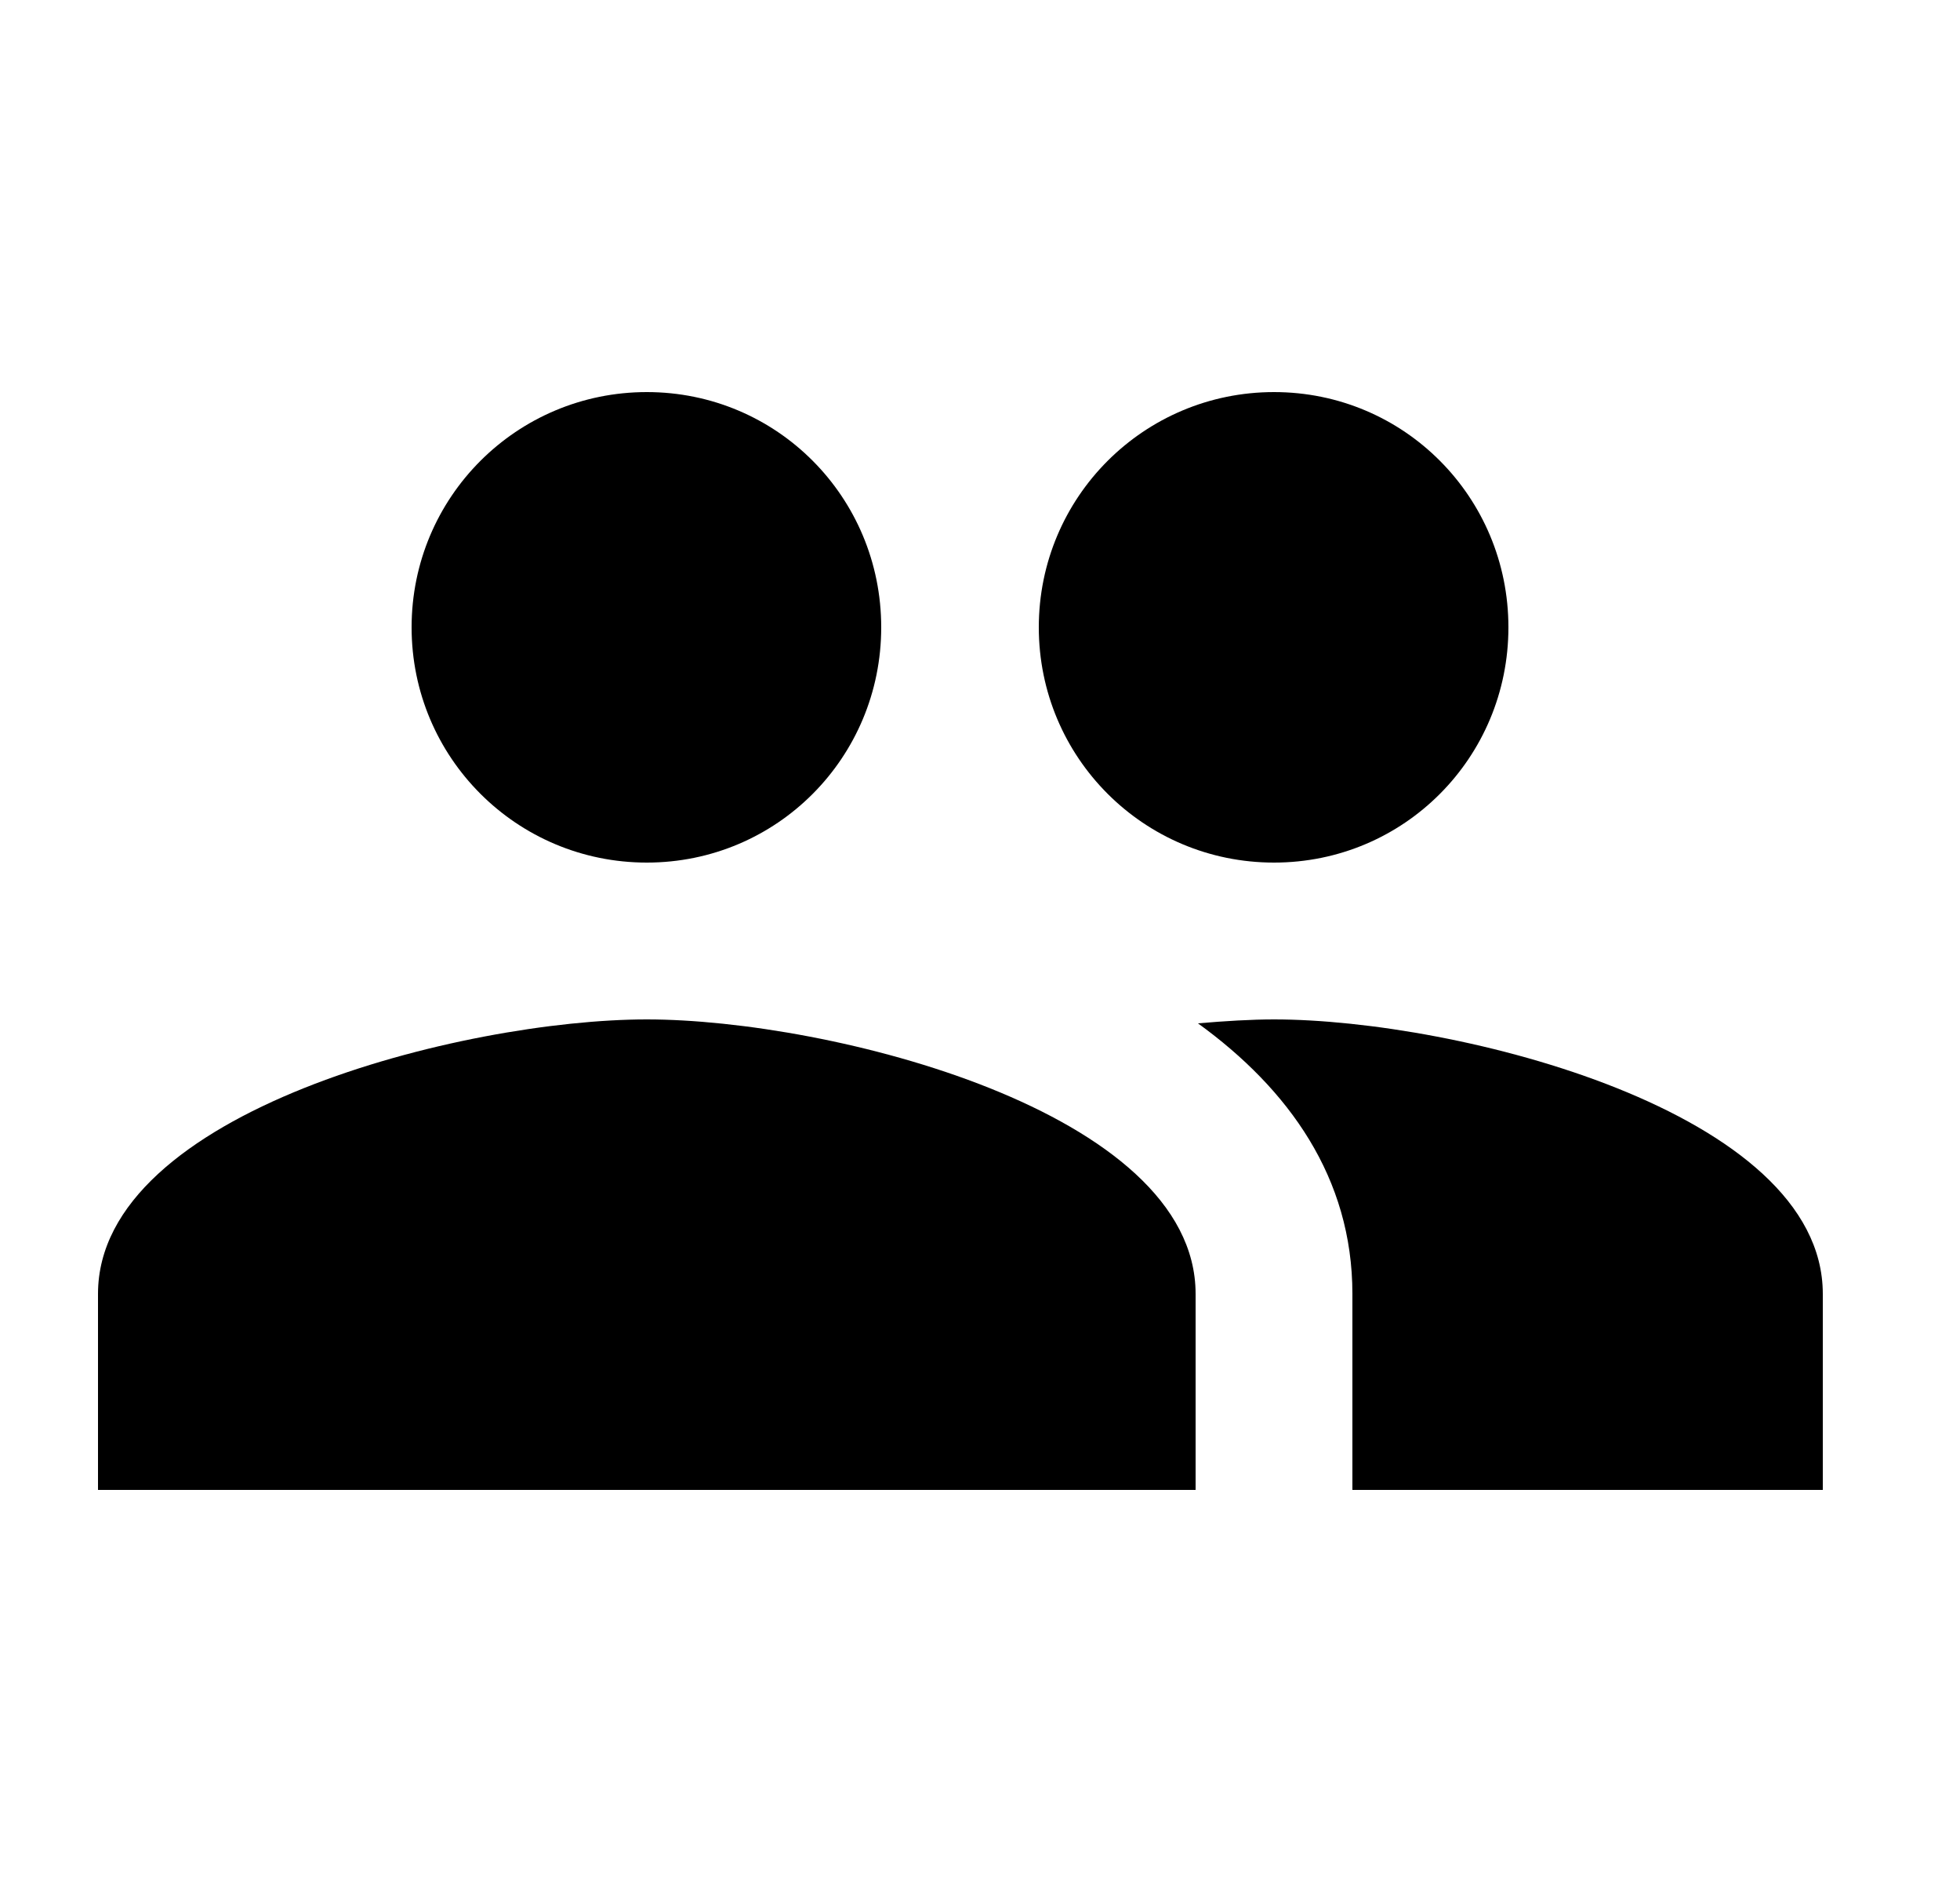
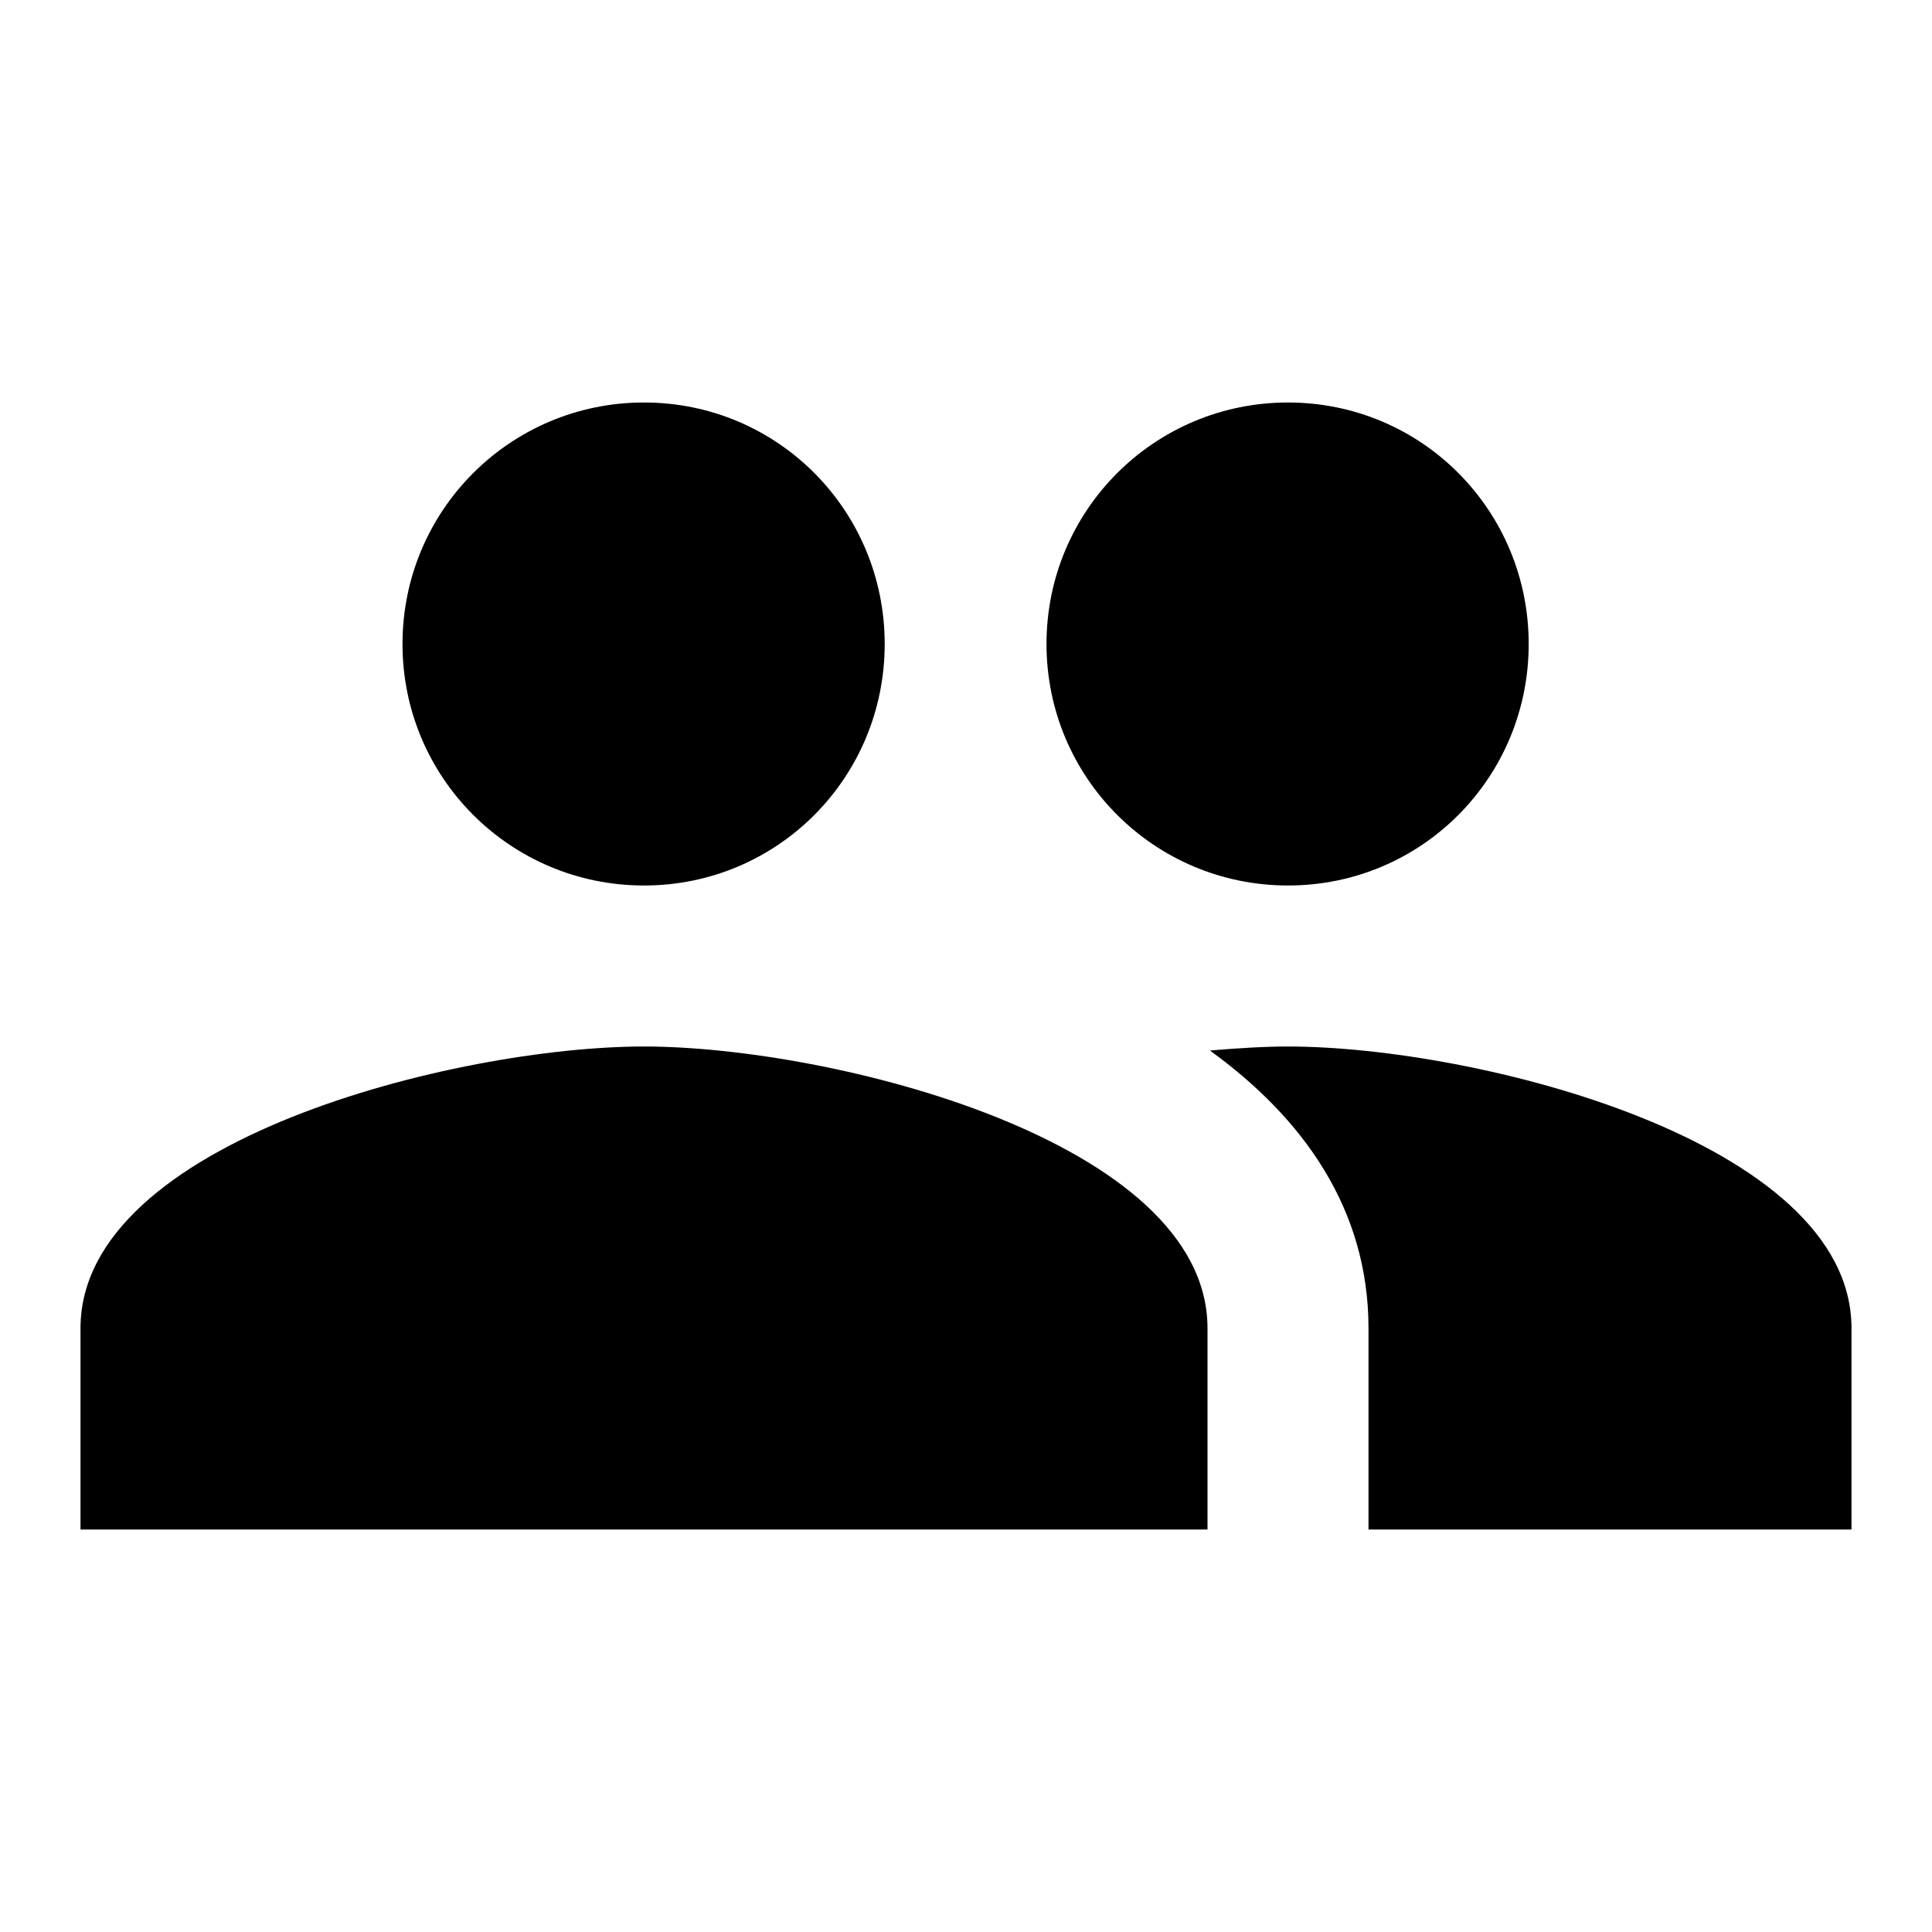
- <svg xmlns="http://www.w3.org/2000/svg" viewBox="0 0 25 24">
-   <path d="M16.25 11C17.91 11 19.24 9.66 19.24 8C19.24 6.34 17.91 5 16.25 5C14.59 5 13.25 6.34 13.25 8C13.25 9.66 14.59 11 16.25 11ZM8.25 11C9.91 11 11.24 9.66 11.24 8C11.24 6.34 9.91 5 8.25 5C6.59 5 5.25 6.34 5.25 8C5.25 9.66 6.59 11 8.25 11ZM8.25 13C5.92 13 1.25 14.17 1.25 16.5V19H15.25V16.5C15.25 14.17 10.58 13 8.25 13ZM16.25 13C15.96 13 15.63 13.02 15.28 13.05C16.44 13.89 17.25 15.02 17.25 16.5V19H23.25V16.5C23.25 14.17 18.58 13 16.25 13Z" />
+ <svg xmlns="http://www.w3.org/2000/svg" viewBox="0 0 24 24">
+   <path d="M16 11C17.66 11 18.99 9.66 18.99 8C18.99 6.34 17.66 5 16 5C14.34 5 13 6.34 13 8C13 9.66 14.34 11 16 11ZM8 11C9.66 11 10.99 9.66 10.99 8C10.99 6.34 9.66 5 8 5C6.34 5 5 6.34 5 8C5 9.66 6.34 11 8 11ZM8 13C5.67 13 1 14.17 1 16.5V19H15V16.5C15 14.17 10.33 13 8 13ZM16 13C15.71 13 15.38 13.02 15.03 13.05C16.19 13.89 17 15.02 17 16.5V19H23V16.5C23 14.17 18.33 13 16 13Z" />
</svg>
